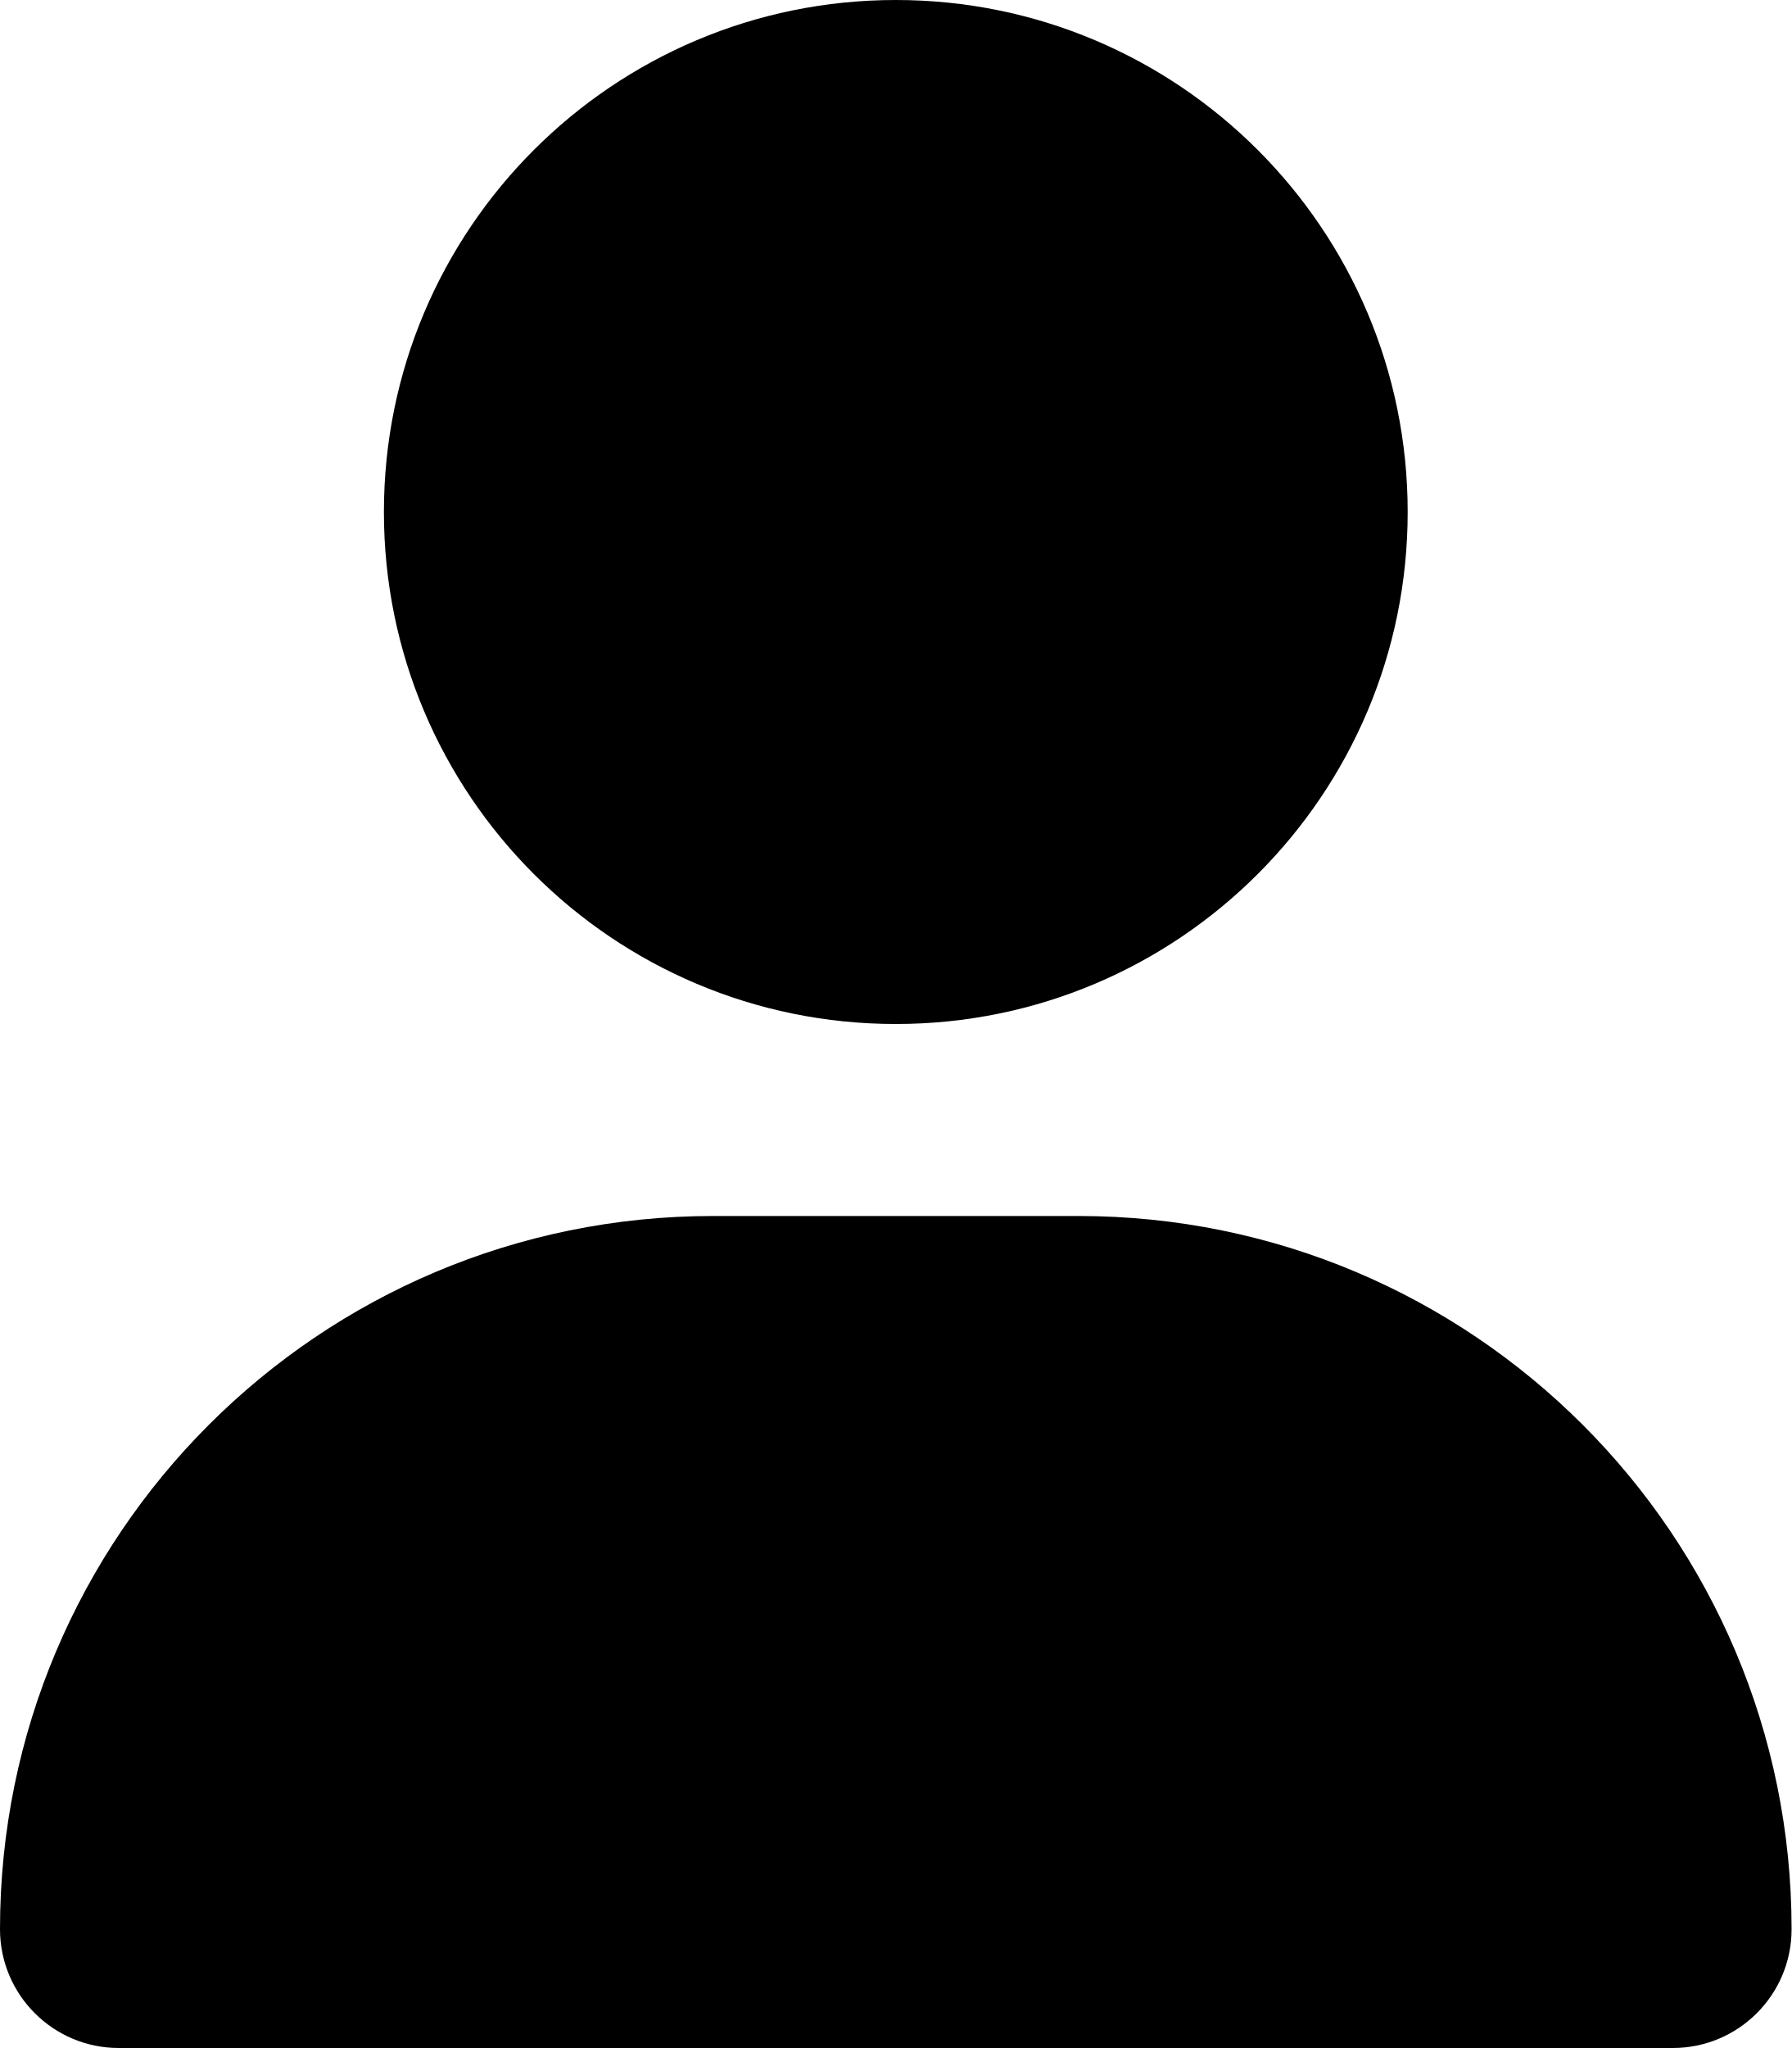
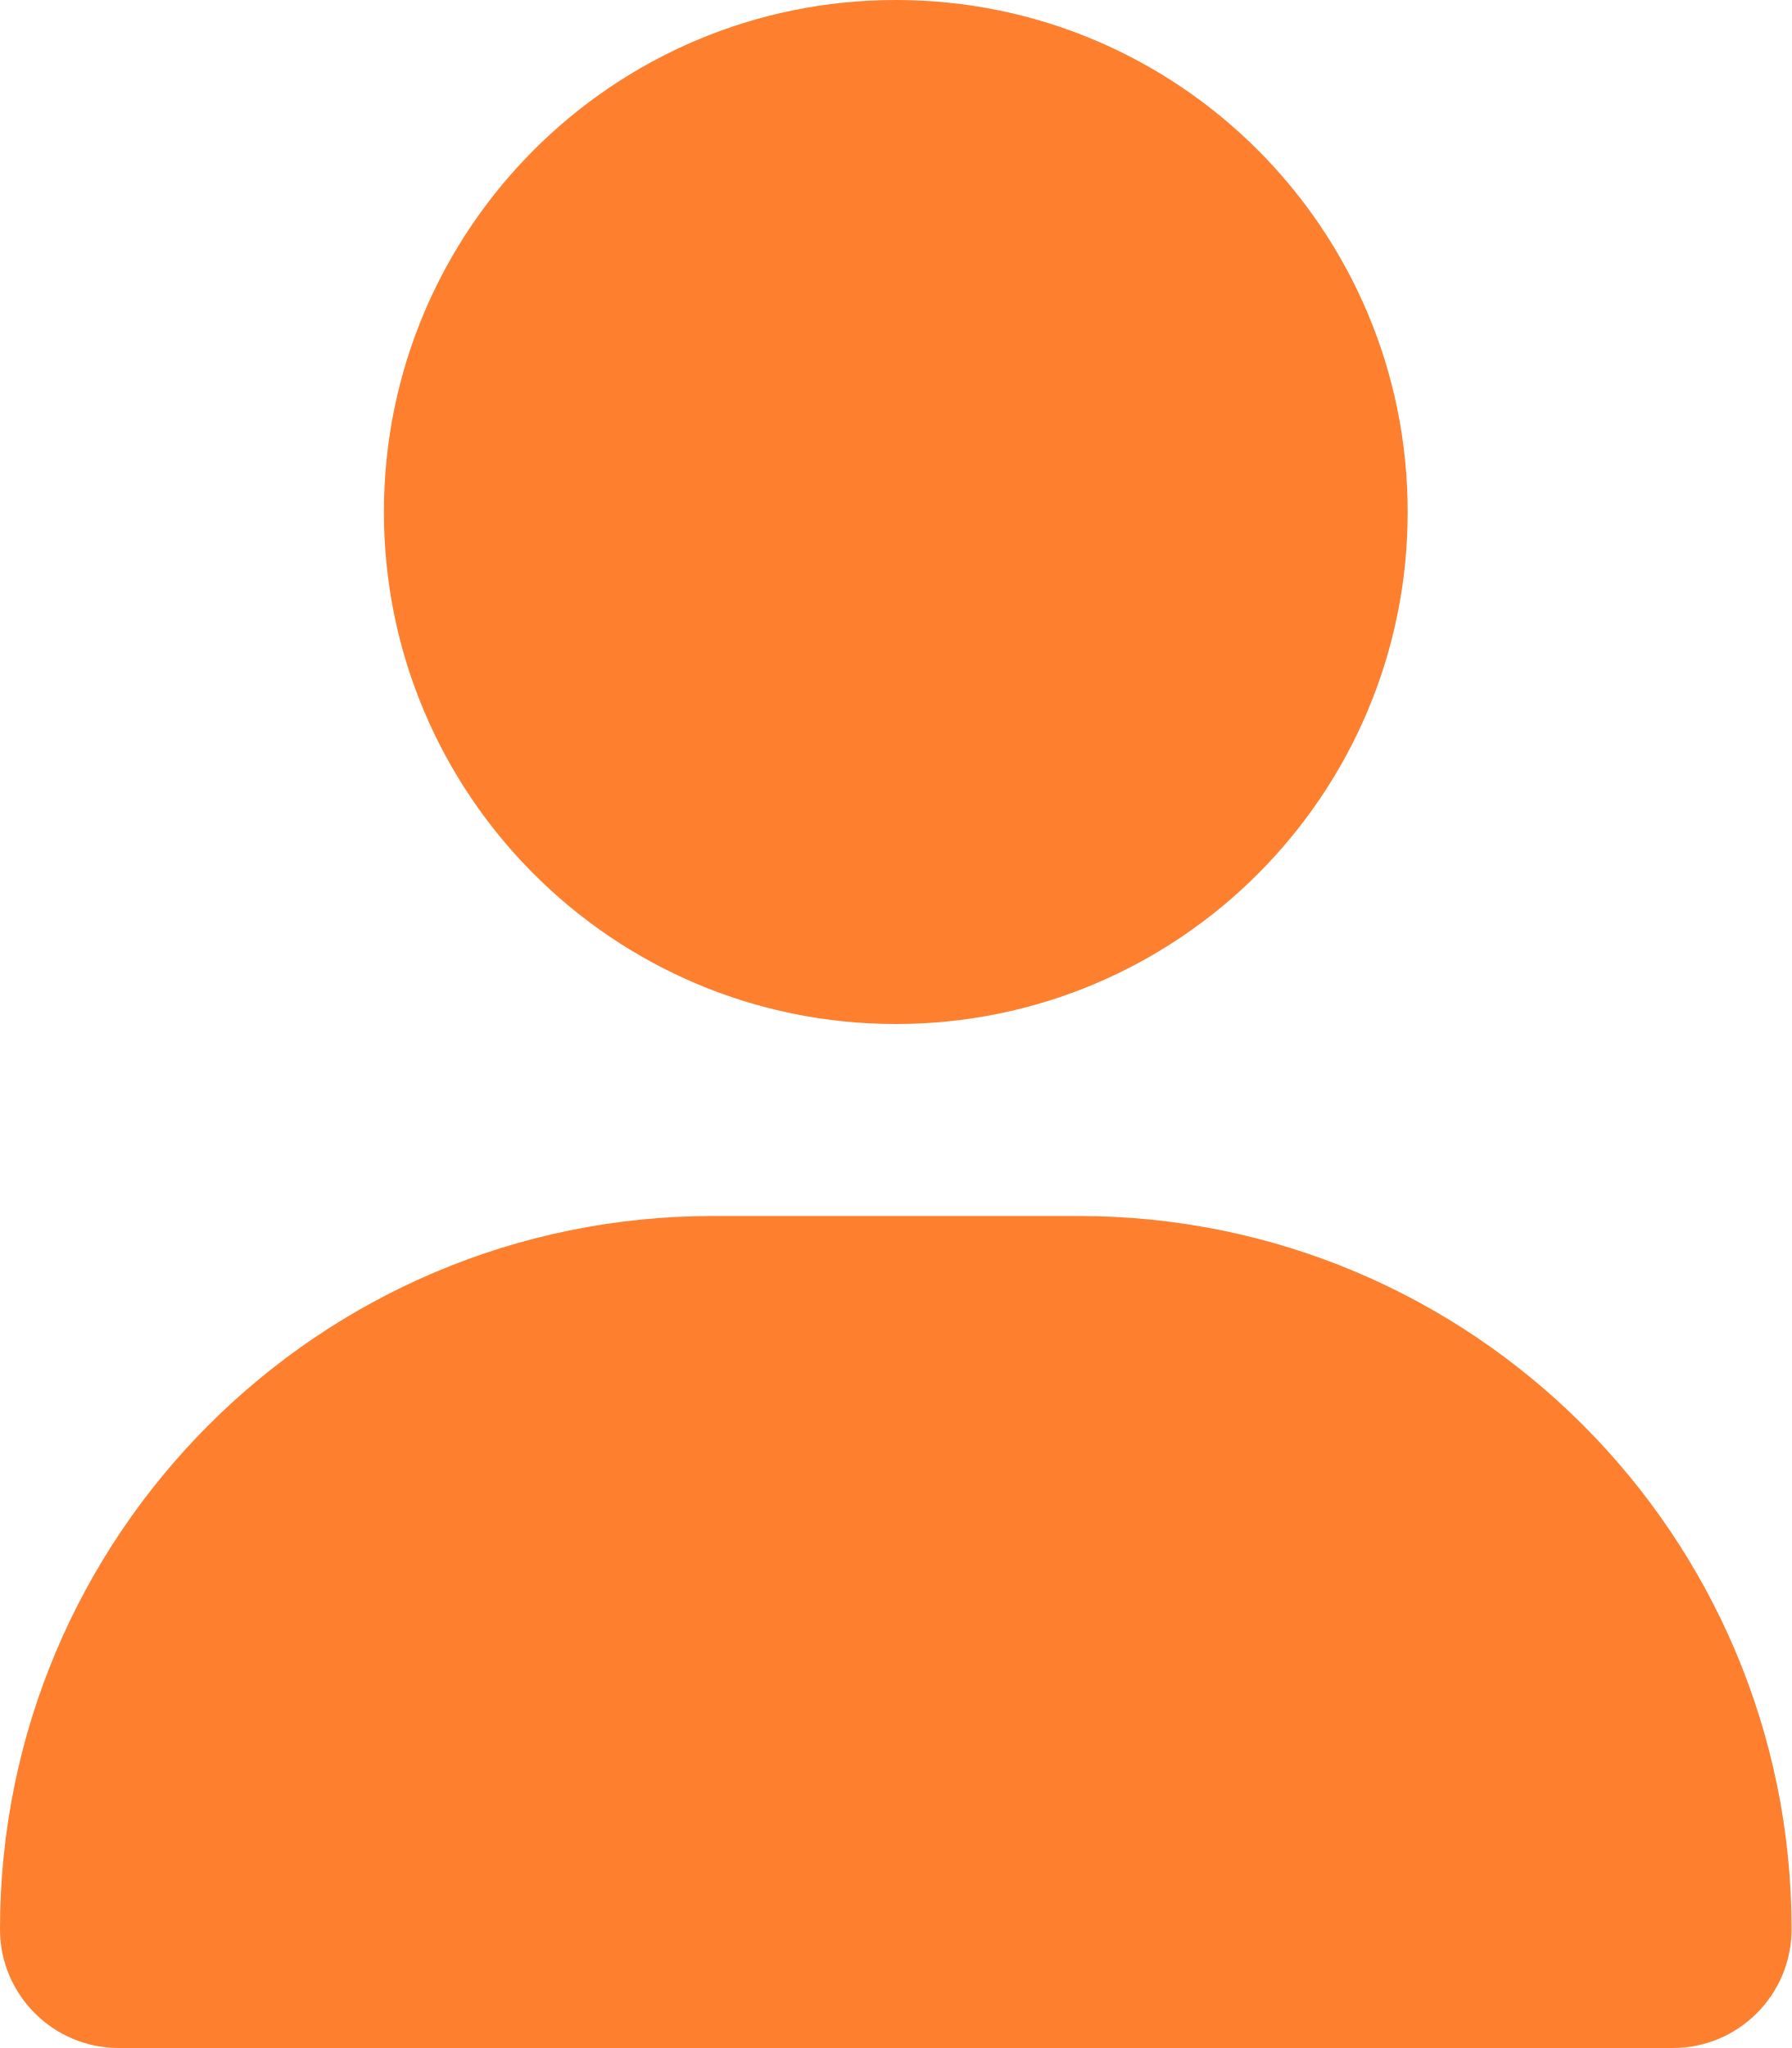
- <svg xmlns="http://www.w3.org/2000/svg" viewBox="0 0 448 512">
+ <svg xmlns="http://www.w3.org/2000/svg" viewBox="0 0 448 512" fill="#FE7F2D">
  <path d="M224 256A128 128 0 1 0 224 0a128 128 0 1 0 0 256zm-45.7 48C79.8 304 0 383.8 0 482.3C0 498.7 13.3 512 29.7 512H418.3c16.4 0 29.7-13.3 29.7-29.7C448 383.8 368.2 304 269.7 304H178.3z" />
</svg>
